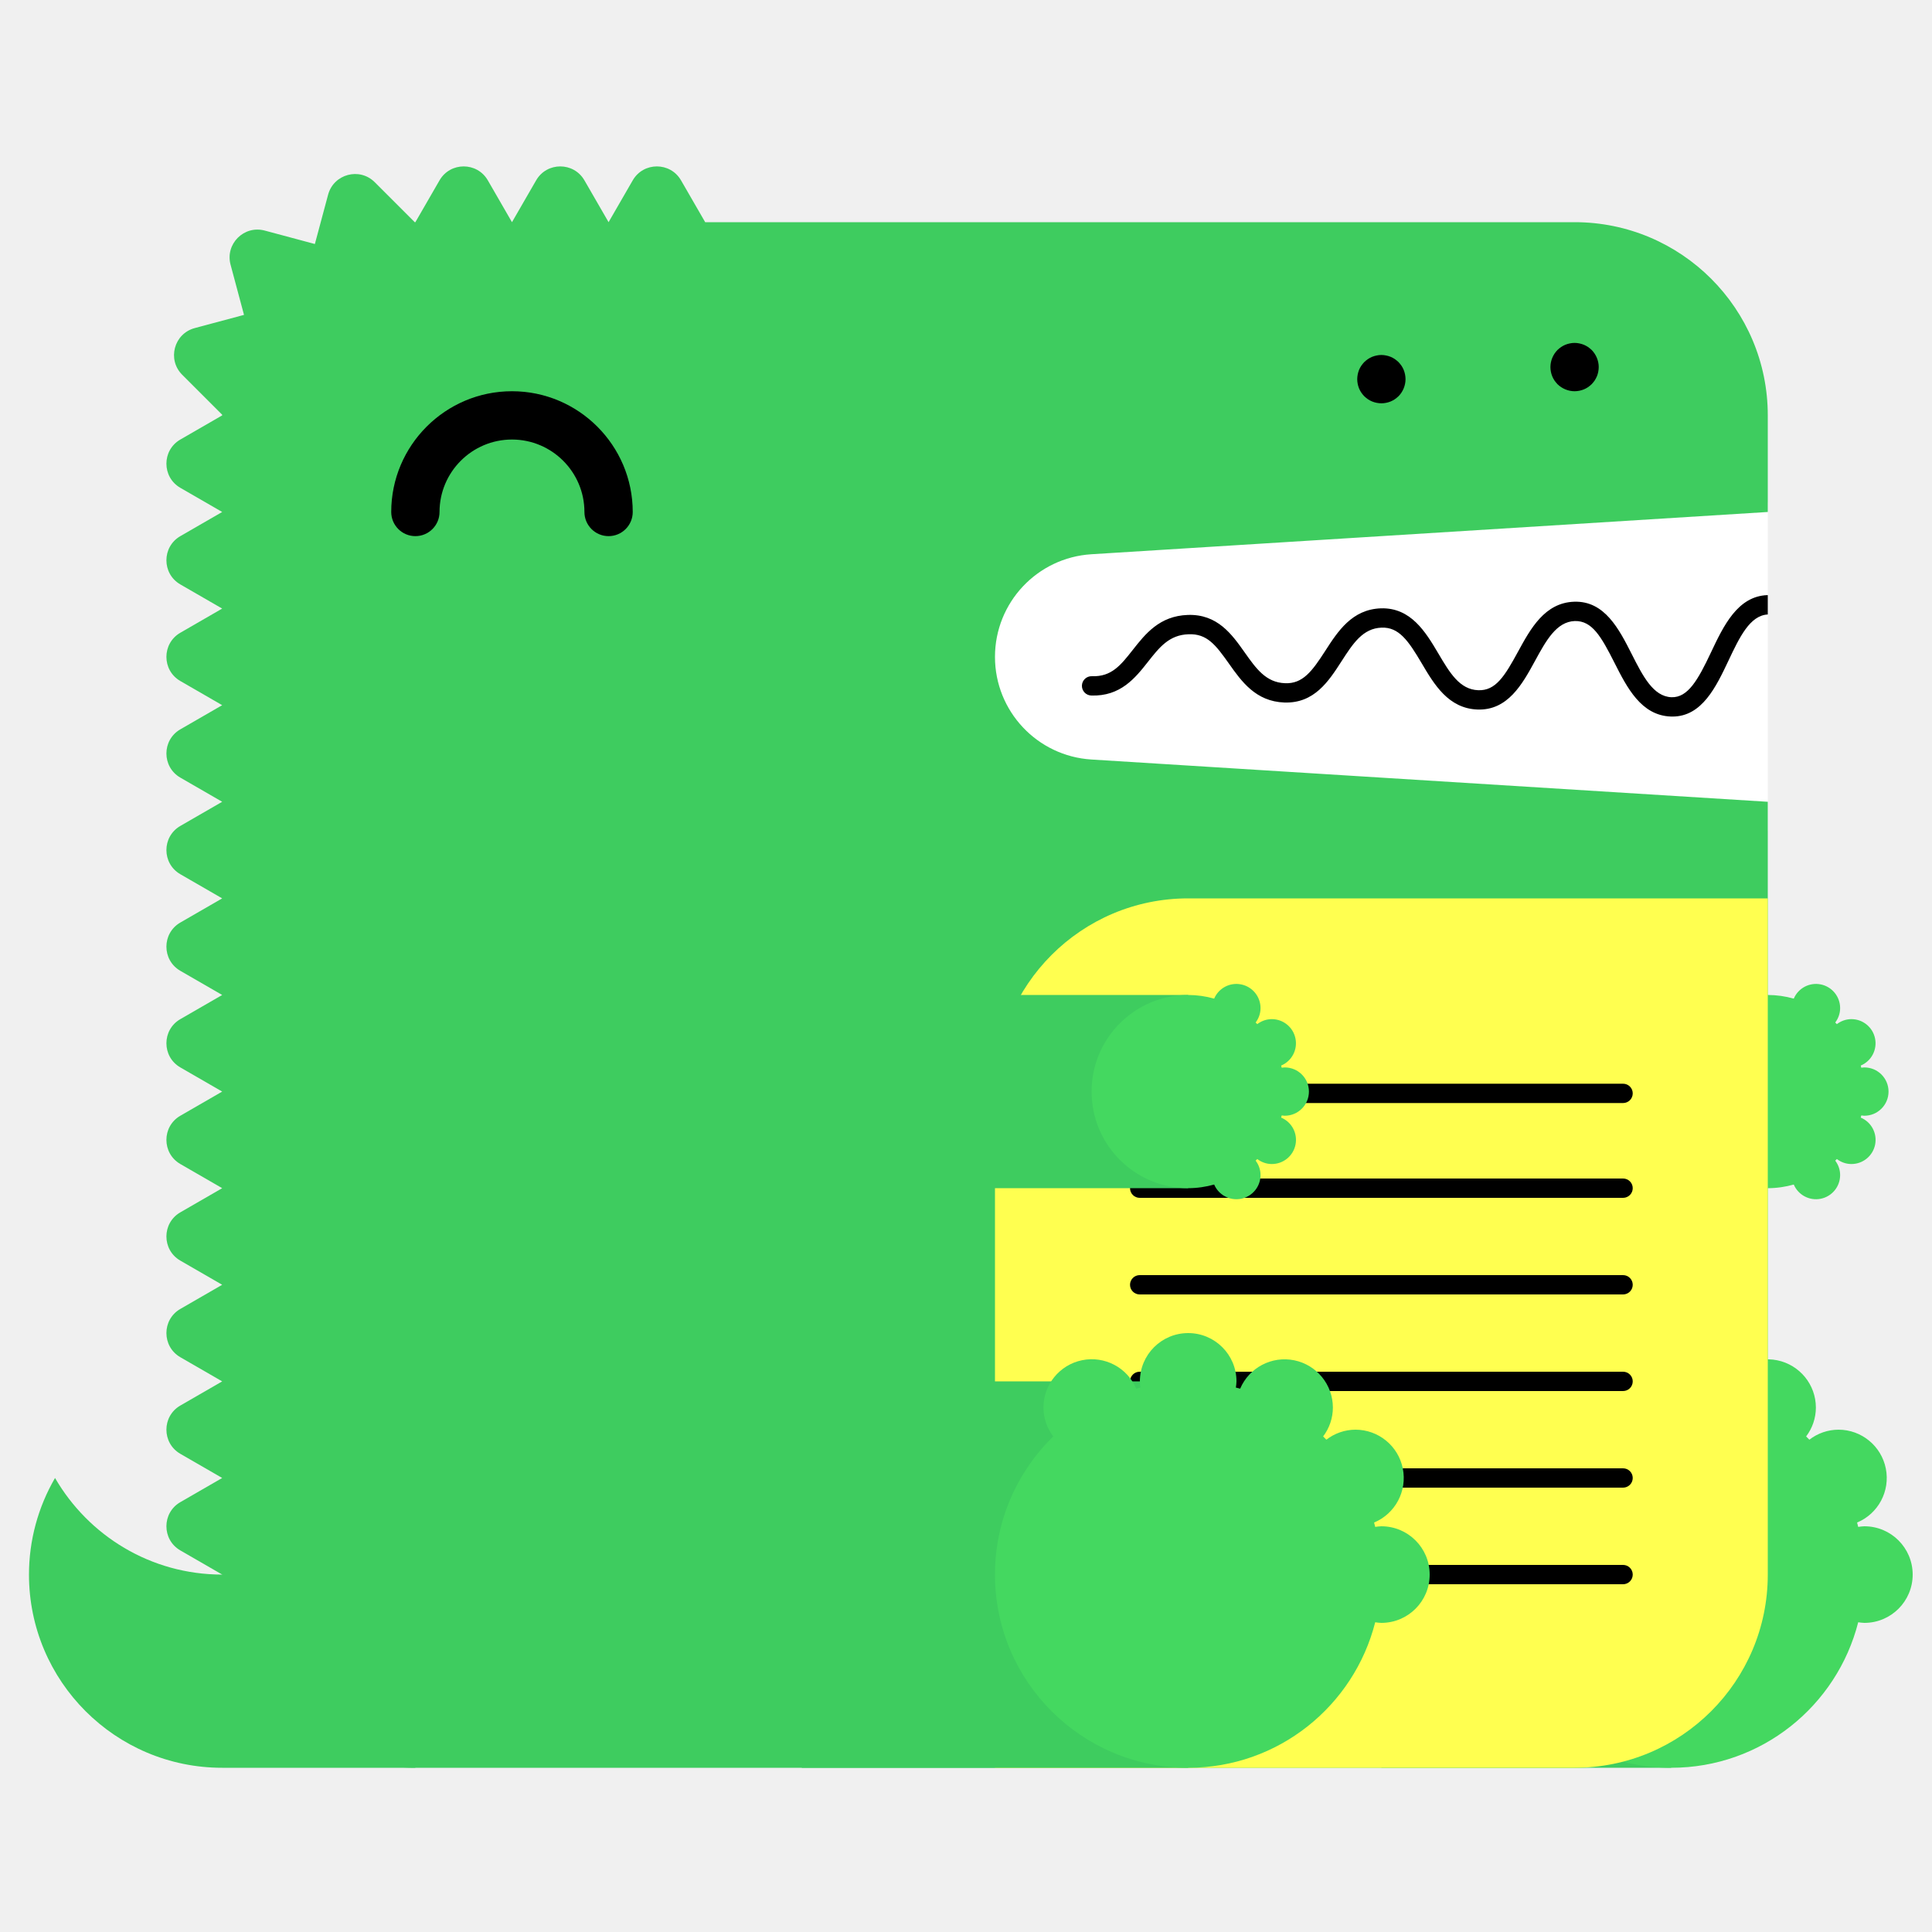
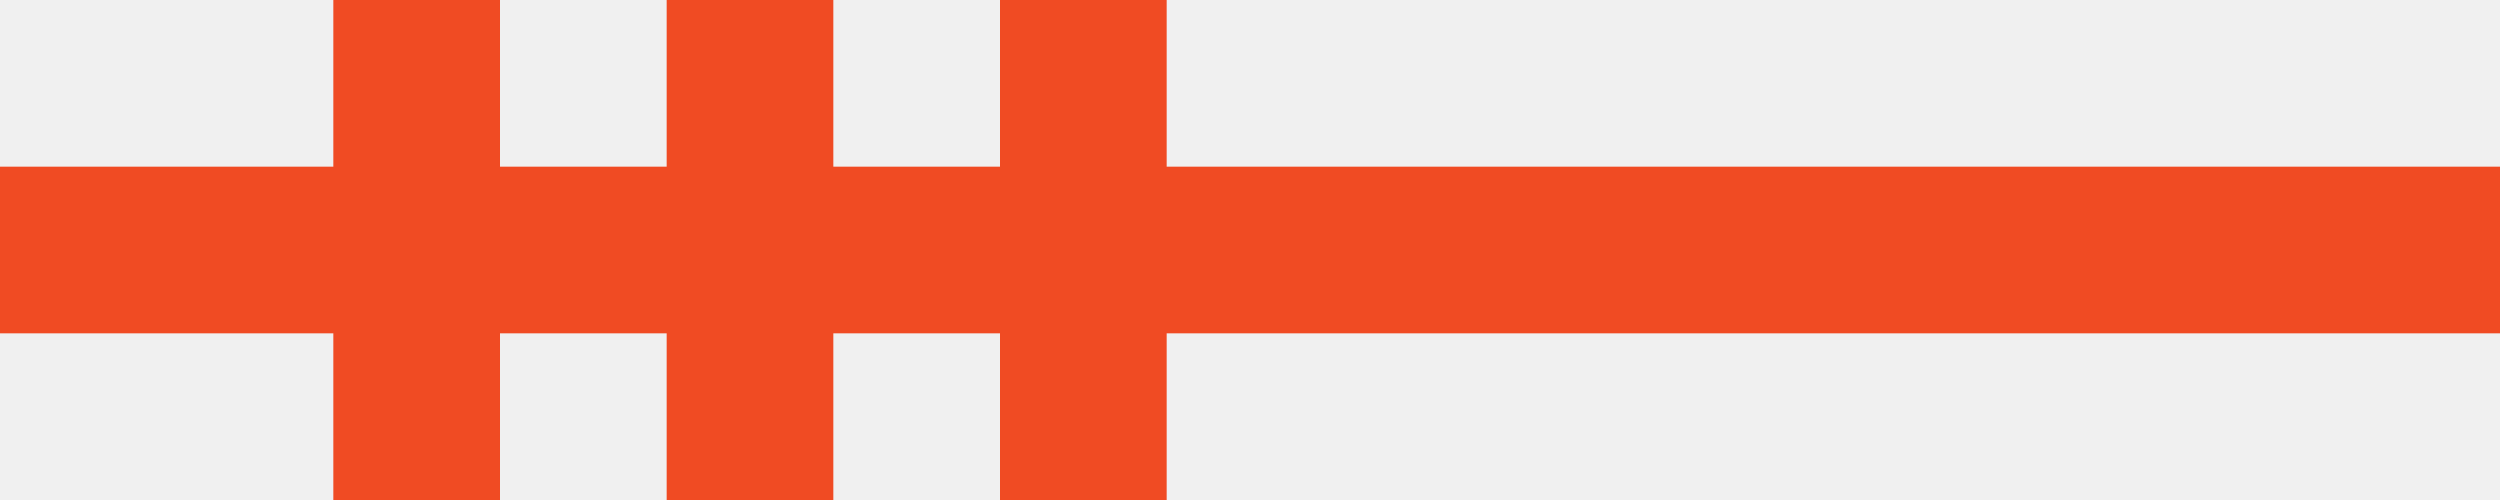
- <svg xmlns="http://www.w3.org/2000/svg" width="200" height="200" viewBox="0 0 200 200">
-   <g fill="none" fill-rule="evenodd">
-     <path fill="#FFF" d="M99 52h84v34H99z" />
-     <path d="M23 163c-7.398 0-13.843-4.027-17.303-10A19.886 19.886 0 0 0 3 163c0 11.046 8.954 20 20 20h20v-20H23z" fill="#3ECC5F" />
-     <path d="M112.98 57.376L183 53V43c0-11.046-8.954-20-20-20H73l-2.5-4.33c-1.112-1.925-3.889-1.925-5 0L63 23l-2.5-4.33c-1.111-1.925-3.889-1.925-5 0L53 23l-2.5-4.33c-1.111-1.925-3.889-1.925-5 0L43 23c-.022 0-.042.003-.065.003l-4.142-4.141c-1.57-1.571-4.252-.853-4.828 1.294l-1.369 5.104-5.192-1.392c-2.148-.575-4.111 1.389-3.535 3.536l1.39 5.193-5.102 1.367c-2.148.576-2.867 3.259-1.296 4.83l4.142 4.142c0 .021-.003.042-.003.064l-4.33 2.5c-1.925 1.111-1.925 3.889 0 5L23 53l-4.33 2.5c-1.925 1.111-1.925 3.889 0 5L23 63l-4.33 2.5c-1.925 1.111-1.925 3.889 0 5L23 73l-4.33 2.5c-1.925 1.111-1.925 3.889 0 5L23 83l-4.33 2.5c-1.925 1.111-1.925 3.889 0 5L23 93l-4.33 2.5c-1.925 1.111-1.925 3.889 0 5L23 103l-4.33 2.5c-1.925 1.111-1.925 3.889 0 5L23 113l-4.33 2.5c-1.925 1.111-1.925 3.889 0 5L23 123l-4.33 2.5c-1.925 1.111-1.925 3.889 0 5L23 133l-4.33 2.5c-1.925 1.111-1.925 3.889 0 5L23 143l-4.33 2.5c-1.925 1.111-1.925 3.889 0 5L23 153l-4.33 2.5c-1.925 1.111-1.925 3.889 0 5L23 163c0 11.046 8.954 20 20 20h120c11.046 0 20-8.954 20-20V83l-70.02-4.376A10.645 10.645 0 0 1 103 68c0-5.621 4.37-10.273 9.98-10.624" fill="#3ECC5F" />
-     <path fill="#3ECC5F" d="M143 183h30v-40h-30z" />
-     <path d="M193 158c-.219 0-.428.037-.639.064-.038-.15-.074-.301-.116-.451A5 5 0 0 0 190.32 148a4.96 4.96 0 0 0-3.016 1.036 26.531 26.531 0 0 0-.335-.336 4.955 4.955 0 0 0 1.011-2.987 5 5 0 0 0-9.599-1.959c-.148-.042-.297-.077-.445-.115.027-.211.064-.42.064-.639a5 5 0 0 0-5-5 5 5 0 0 0-5 5c0 .219.037.428.064.639-.148.038-.297.073-.445.115a4.998 4.998 0 0 0-9.599 1.959c0 1.125.384 2.151 1.011 2.987-3.717 3.632-6.031 8.693-6.031 14.3 0 11.046 8.954 20 20 20 9.339 0 17.16-6.41 19.361-15.064.211.027.42.064.639.064a5 5 0 0 0 5-5 5 5 0 0 0-5-5" fill="#44D860" />
-     <path fill="#3ECC5F" d="M153 123h30v-20h-30z" />
-     <path d="M193 115.5a2.5 2.5 0 1 0 0-5c-.109 0-.214.019-.319.032-.02-.075-.037-.15-.058-.225a2.501 2.501 0 0 0-.963-4.807c-.569 0-1.088.197-1.508.518a6.653 6.653 0 0 0-.168-.168c.314-.417.506-.931.506-1.494a2.5 2.5 0 0 0-4.8-.979A9.987 9.987 0 0 0 183 103c-5.522 0-10 4.478-10 10s4.478 10 10 10c.934 0 1.833-.138 2.69-.377a2.5 2.5 0 0 0 4.8-.979c0-.563-.192-1.077-.506-1.494.057-.055.113-.111.168-.168.42.321.939.518 1.508.518a2.5 2.5 0 0 0 .963-4.807c.021-.074.038-.15.058-.225.105.013.21.032.319.032" fill="#44D860" />
-     <path d="M63 55.5a2.5 2.5 0 0 1-2.5-2.5c0-4.136-3.364-7.5-7.5-7.5s-7.5 3.364-7.5 7.5a2.5 2.5 0 1 1-5 0c0-6.893 5.607-12.5 12.5-12.5S65.5 46.107 65.5 53a2.5 2.5 0 0 1-2.5 2.5" fill="#000" />
-     <path d="M103 183h60c11.046 0 20-8.954 20-20V93h-60c-11.046 0-20 8.954-20 20v70z" fill="#FFFF50" />
-     <path d="M168.02 124h-50.04a1 1 0 1 1 0-2h50.04a1 1 0 1 1 0 2m0 20h-50.04a1 1 0 1 1 0-2h50.04a1 1 0 1 1 0 2m0 20h-50.04a1 1 0 1 1 0-2h50.04a1 1 0 1 1 0 2m0-49.814h-50.04a1 1 0 1 1 0-2h50.04a1 1 0 1 1 0 2m0 19.814h-50.04a1 1 0 1 1 0-2h50.04a1 1 0 1 1 0 2m0 20h-50.04a1 1 0 1 1 0-2h50.04a1 1 0 1 1 0 2M183 61.611c-.012 0-.022-.006-.034-.005-3.09.105-4.552 3.196-5.842 5.923-1.346 2.85-2.387 4.703-4.093 4.647-1.889-.068-2.969-2.202-4.113-4.46-1.314-2.594-2.814-5.536-5.963-5.426-3.046.104-4.513 2.794-5.807 5.167-1.377 2.528-2.314 4.065-4.121 3.994-1.927-.07-2.951-1.805-4.136-3.813-1.321-2.236-2.848-4.75-5.936-4.664-2.994.103-4.465 2.385-5.763 4.4-1.373 2.13-2.335 3.428-4.165 3.351-1.973-.07-2.992-1.51-4.171-3.177-1.324-1.873-2.816-3.993-5.895-3.89-2.928.1-4.399 1.97-5.696 3.618-1.232 1.564-2.194 2.802-4.229 2.724a1 1 0 0 0-.072 2c3.017.101 4.545-1.8 5.872-3.487 1.177-1.496 2.193-2.787 4.193-2.855 1.926-.082 2.829 1.115 4.195 3.045 1.297 1.834 2.769 3.914 5.731 4.021 3.103.104 4.596-2.215 5.918-4.267 1.182-1.834 2.202-3.417 4.15-3.484 1.793-.067 2.769 1.35 4.145 3.681 1.297 2.197 2.766 4.686 5.787 4.796 3.125.108 4.634-2.62 5.949-5.035 1.139-2.088 2.214-4.06 4.119-4.126 1.793-.042 2.728 1.595 4.111 4.33 1.292 2.553 2.757 5.445 5.825 5.556l.169.003c3.064 0 4.518-3.075 5.805-5.794 1.139-2.41 2.217-4.68 4.067-4.773v-2z" fill="#000" />
-     <path fill="#3ECC5F" d="M83 183h40v-40H83z" />
-     <path d="M143 158c-.219 0-.428.037-.639.064-.038-.15-.074-.301-.116-.451A5 5 0 0 0 140.32 148a4.96 4.96 0 0 0-3.016 1.036 26.531 26.531 0 0 0-.335-.336 4.955 4.955 0 0 0 1.011-2.987 5 5 0 0 0-9.599-1.959c-.148-.042-.297-.077-.445-.115.027-.211.064-.42.064-.639a5 5 0 0 0-5-5 5 5 0 0 0-5 5c0 .219.037.428.064.639-.148.038-.297.073-.445.115a4.998 4.998 0 0 0-9.599 1.959c0 1.125.384 2.151 1.011 2.987-3.717 3.632-6.031 8.693-6.031 14.3 0 11.046 8.954 20 20 20 9.339 0 17.16-6.41 19.361-15.064.211.027.42.064.639.064a5 5 0 0 0 5-5 5 5 0 0 0-5-5" fill="#44D860" />
-     <path fill="#3ECC5F" d="M83 123h40v-20H83z" />
-     <path d="M133 115.5a2.5 2.5 0 1 0 0-5c-.109 0-.214.019-.319.032-.02-.075-.037-.15-.058-.225a2.501 2.501 0 0 0-.963-4.807c-.569 0-1.088.197-1.508.518a6.653 6.653 0 0 0-.168-.168c.314-.417.506-.931.506-1.494a2.5 2.5 0 0 0-4.8-.979A9.987 9.987 0 0 0 123 103c-5.522 0-10 4.478-10 10s4.478 10 10 10c.934 0 1.833-.138 2.69-.377a2.5 2.5 0 0 0 4.8-.979c0-.563-.192-1.077-.506-1.494.057-.055.113-.111.168-.168.42.321.939.518 1.508.518a2.5 2.5 0 0 0 .963-4.807c.021-.074.038-.15.058-.225.105.013.21.032.319.032" fill="#44D860" />
-     <path d="M143 41.75c-.16 0-.33-.02-.49-.05a2.52 2.52 0 0 1-.47-.14c-.15-.06-.29-.14-.431-.23-.13-.09-.259-.2-.38-.31-.109-.12-.219-.24-.309-.38s-.17-.28-.231-.43a2.619 2.619 0 0 1-.189-.96c0-.16.02-.33.05-.49.03-.16.08-.31.139-.47.061-.15.141-.29.231-.43.09-.13.2-.26.309-.38.121-.11.25-.22.38-.31.141-.09.281-.17.431-.23.149-.06.31-.11.47-.14.32-.07.65-.07.98 0 .159.03.32.08.47.14.149.06.29.14.43.23.13.09.259.2.38.31.11.12.22.25.31.38.09.14.17.28.23.43.06.16.11.31.14.47.029.16.05.33.05.49 0 .66-.271 1.31-.73 1.77-.121.11-.25.22-.38.31-.14.09-.281.17-.43.23a2.565 2.565 0 0 1-.96.19m20-1.25c-.66 0-1.3-.27-1.771-.73a3.802 3.802 0 0 1-.309-.38c-.09-.14-.17-.28-.231-.43a2.619 2.619 0 0 1-.189-.96c0-.66.27-1.3.729-1.77.121-.11.25-.22.38-.31.141-.09.281-.17.431-.23.149-.06.31-.11.47-.14.32-.07.66-.07.98 0 .159.03.32.08.47.14.149.06.29.14.43.23.13.09.259.2.38.31.459.47.73 1.11.73 1.77 0 .16-.021.33-.05.49-.03.16-.08.32-.14.47-.07.15-.14.29-.23.43-.09.13-.2.26-.31.38-.121.11-.25.22-.38.31-.14.09-.281.17-.43.23a2.565 2.565 0 0 1-.96.19" fill="#000" />
+ <svg xmlns="http://www.w3.org/2000/svg" width="100%" height="100%" viewBox="0 0 30 6" version="1.1" xml:space="preserve" style="fill-rule:evenodd;clip-rule:evenodd;stroke-linejoin:round;stroke-miterlimit:2;">
+   <g transform="matrix(0.1,0,0,0.1,-10,-22)">
+     <path d="M100,240L140,240L140,220L160,220L160,240L180,240L180,220L200,220L200,240L220,240L220,220L240,220L240,240L400,240L400,260L240,260L240,280L220,280L220,260L200,260L200,280L180,280L180,260L160,260L160,280L140,280L140,260L100,260L100,240Z" style="fill:rgb(240,75,35);" />
  </g>
</svg>
